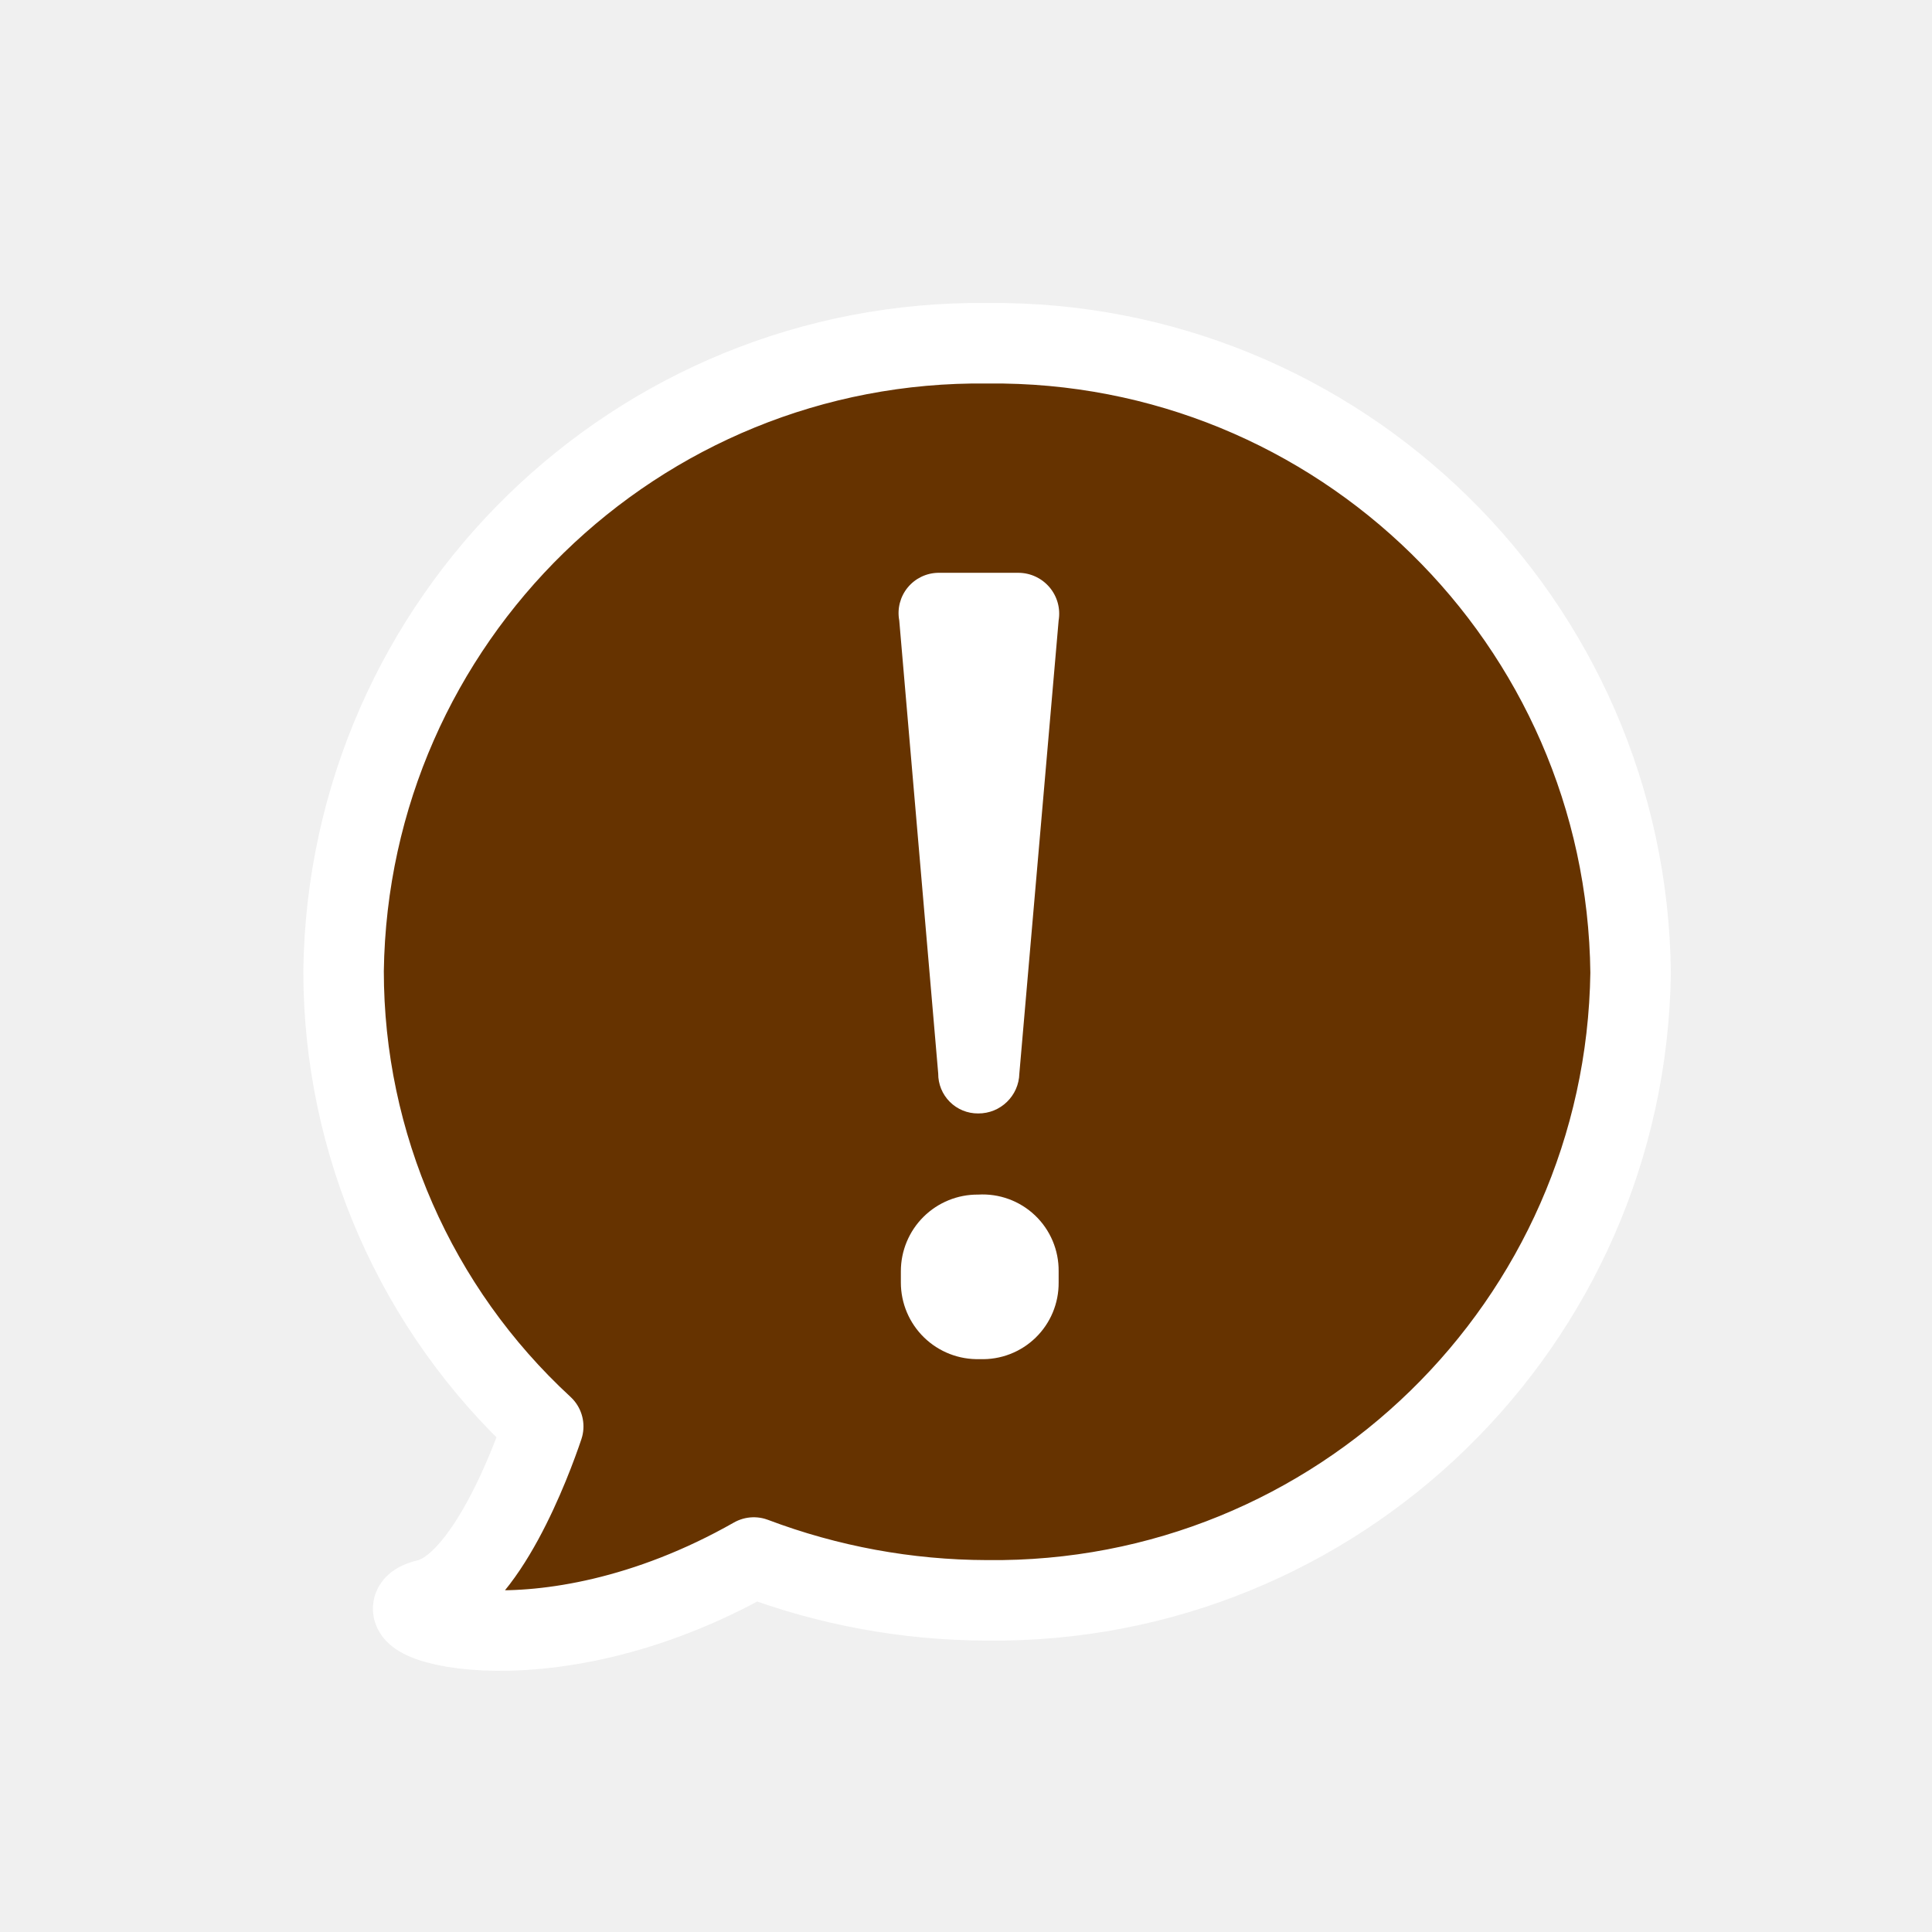
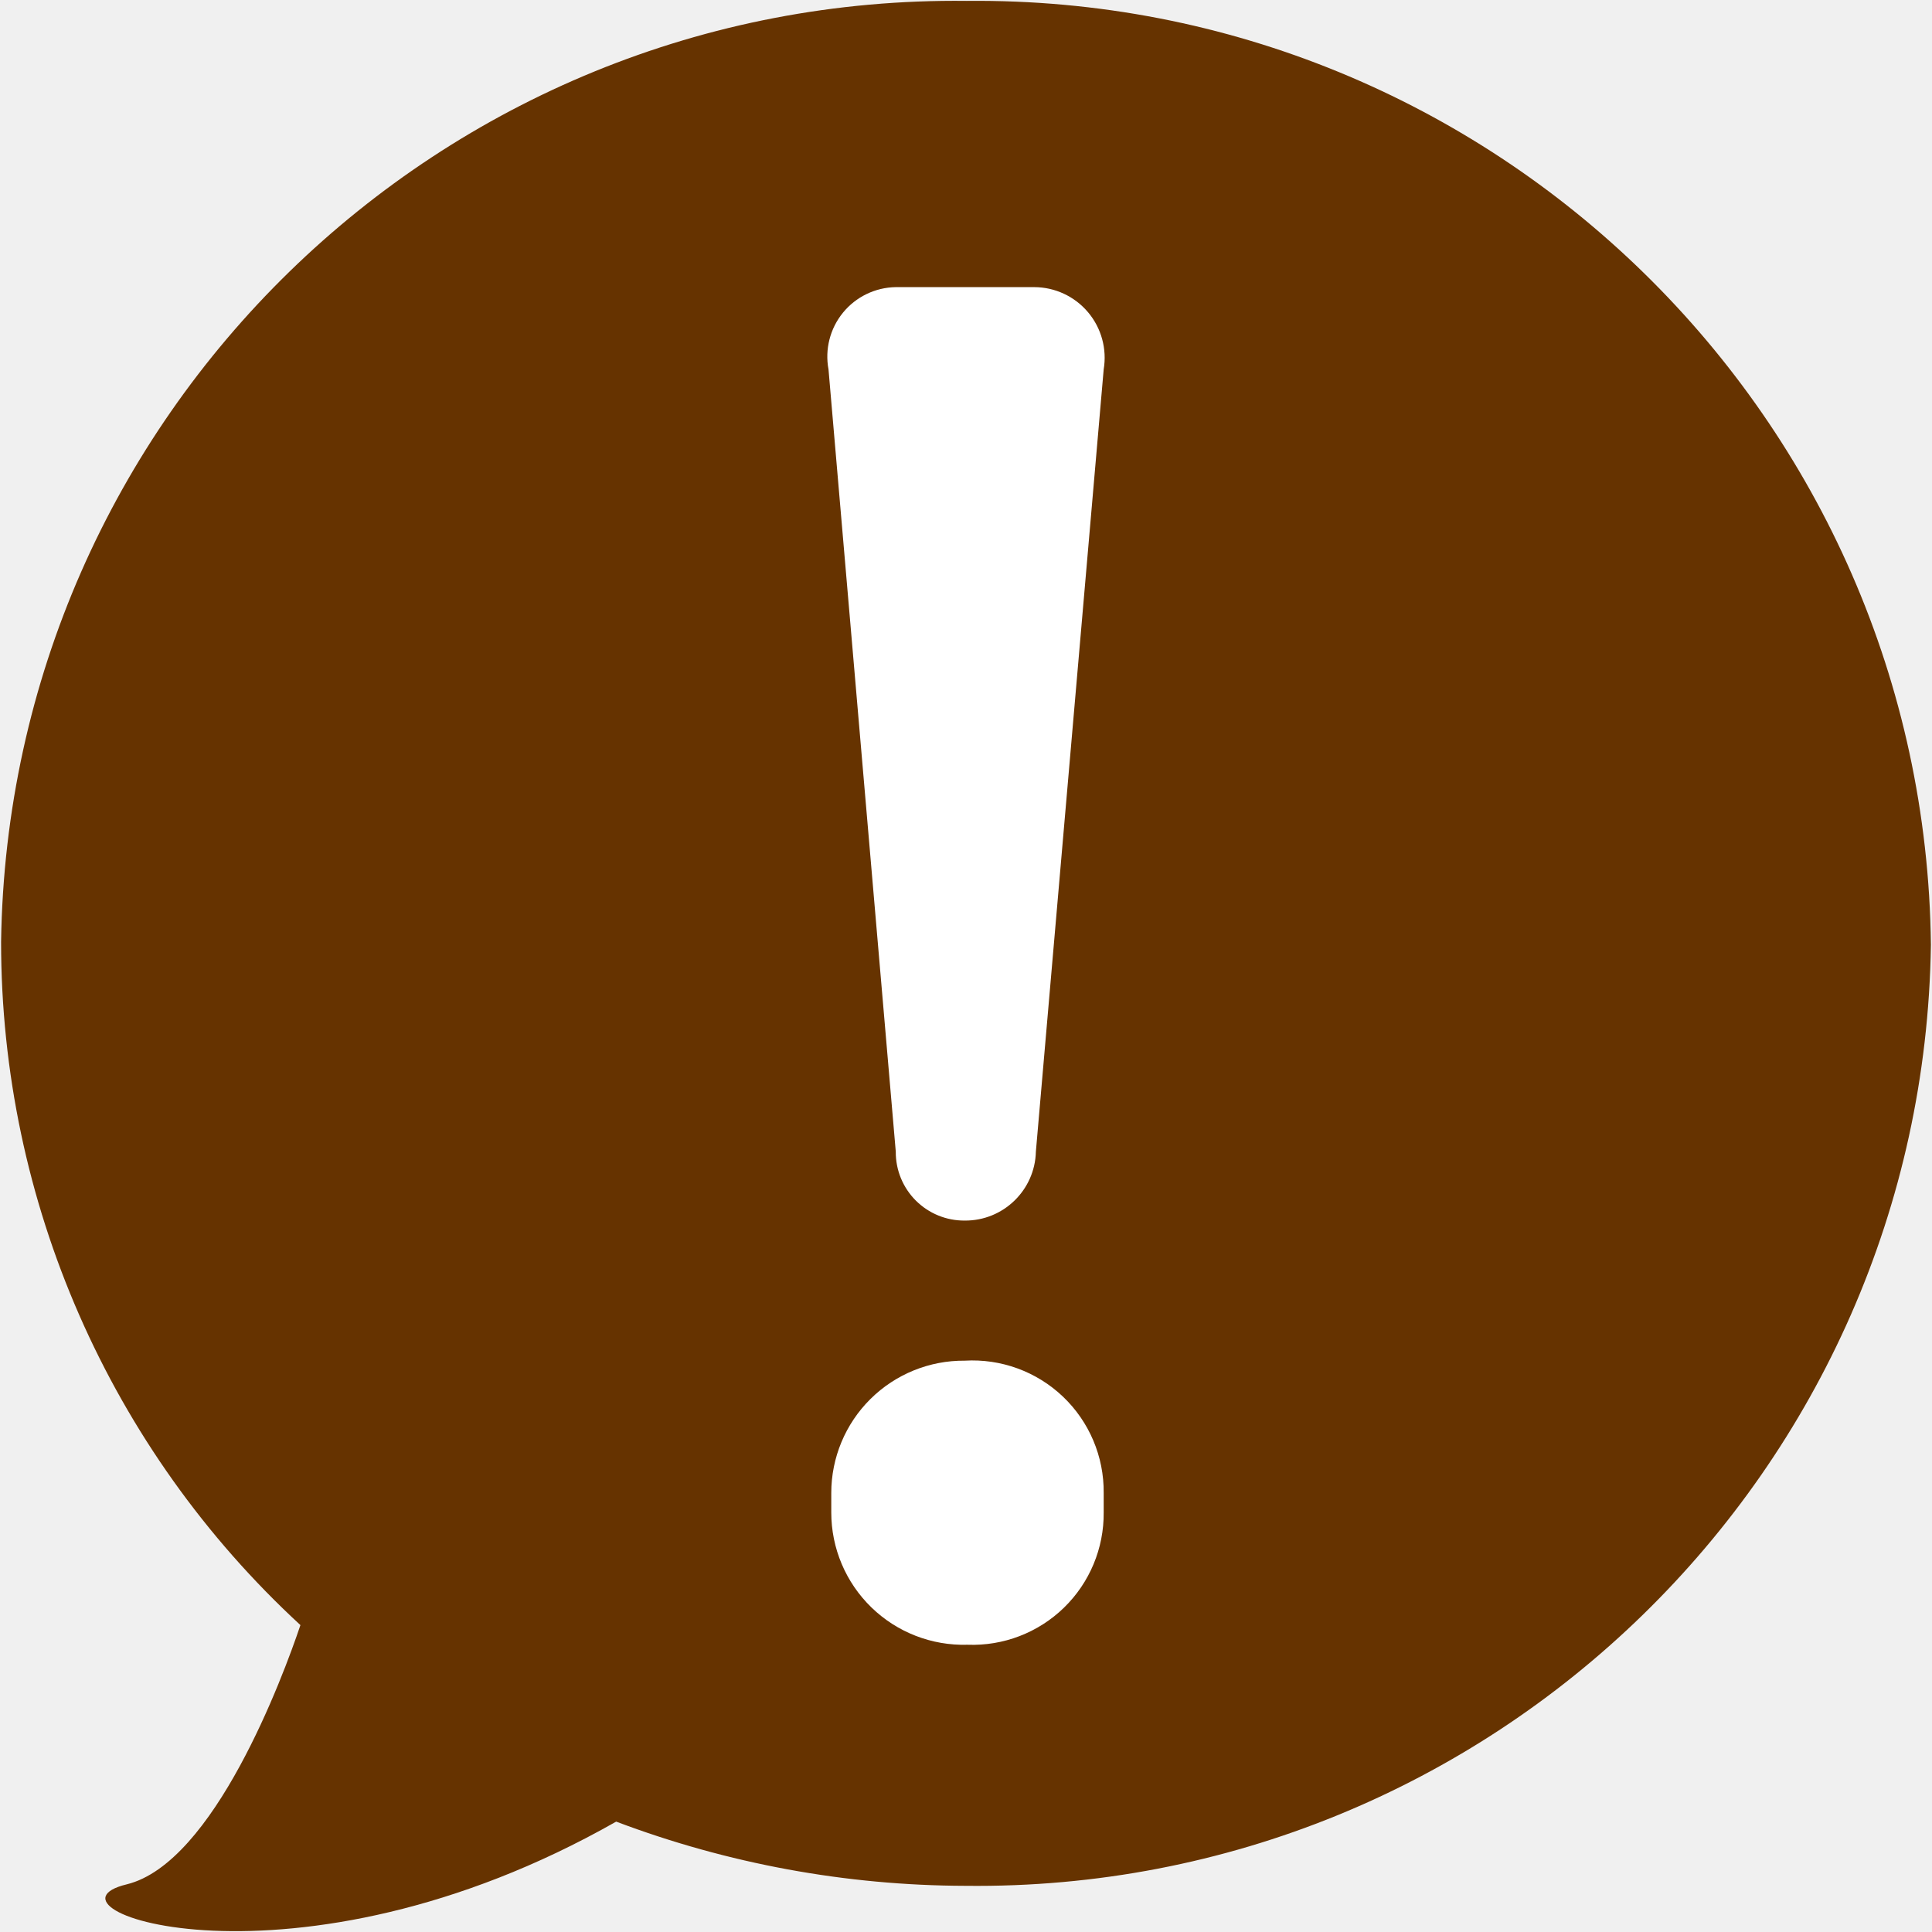
<svg xmlns="http://www.w3.org/2000/svg" version="1.1" viewBox="0 0 60 60" data-name="Layer 1" id="Layer_1">
  <defs id="defs4">
    <style id="style2">.cls-1{fill:none;stroke:#630;stroke-linecap:round;stroke-linejoin:round;stroke-width:2.5px;}.cls-2{fill:#630;}</style>
  </defs>
-   <path style="stroke:#ffffff;stroke-opacity:1;fill:#663300;fill-opacity:1" id="path8" d="M30.67,10.66a19.77,19.77,0,0,0-20,19.49,19.24,19.24,0,0,0,6.2,14.15c-.36,1.07-1.79,4.93-3.6,5.37-2.07.5,3.47,2.49,10.14-1.3a20.62,20.62,0,0,0,7.23,1.33,19.77,19.77,0,0,0,20-19.49A19.77,19.77,0,0,0,30.67,10.66Z" class="cls-1" />
-   <path style="fill:#ffffff;fill-opacity:1;stroke:#ffffff;stroke-width:0;stroke-miterlimit:4;stroke-dasharray:none;stroke-opacity:1" class="cls-1" d="m 27.927,19.269 a 1.25,1.25 0 0 1 1.21,-1.48 h 2.49 a 1.27,1.27 0 0 1 1.25,1.48 l -1.22,14.07 a 1.27,1.27 0 0 1 -1.28,1.24 1.23,1.23 0 0 1 -1.24,-1.24 z m 2.45,17.83 a 2.36,2.36 0 0 1 2.5,2.38 v 0.35 a 2.36,2.36 0 0 1 -2.45,2.38 2.38,2.38 0 0 1 -2.45,-2.38 v -0.35 a 2.38,2.38 0 0 1 2.4,-2.38 z" id="path8-1" />
+   <path style="fill:#663300;fill-opacity:1;stroke:none;stroke-opacity:1" id="path8" d="M 30.022,0.028 A 29.644,29.644 0 0 0 0.034,29.252 28.849,28.849 0 0 0 9.33,50.469 c -0.54,1.604 -2.684,7.392 -5.398,8.052 -3.104,0.75 5.203,3.734 15.204,-1.949 A 30.919,30.919 0 0 0 29.978,58.566 29.644,29.644 0 0 0 59.966,29.342 29.644,29.644 0 0 0 30.022,0.028 Z" class="cls-1" />
+   <path style="fill:#ffffff;fill-opacity:1;stroke:#ffffff;stroke-width:0;stroke-miterlimit:4;stroke-dasharray:none;stroke-opacity:1" class="cls-1" d="m 25.73,11.472 a 2.158,2.158 0 0 1 2.089,-2.555 h 4.299 a 2.193,2.193 0 0 1 2.158,2.555 l -2.106,24.293 a 2.193,2.193 0 0 1 -2.21,2.141 2.124,2.124 0 0 1 -2.141,-2.141 z m 4.23,30.785 a 4.075,4.075 0 0 1 4.316,4.109 v 0.604 a 4.075,4.075 0 0 1 -4.23,4.109 4.109,4.109 0 0 1 -4.23,-4.109 v -0.604 a 4.109,4.109 0 0 1 4.144,-4.109 z" id="path8-1" />
</svg>
